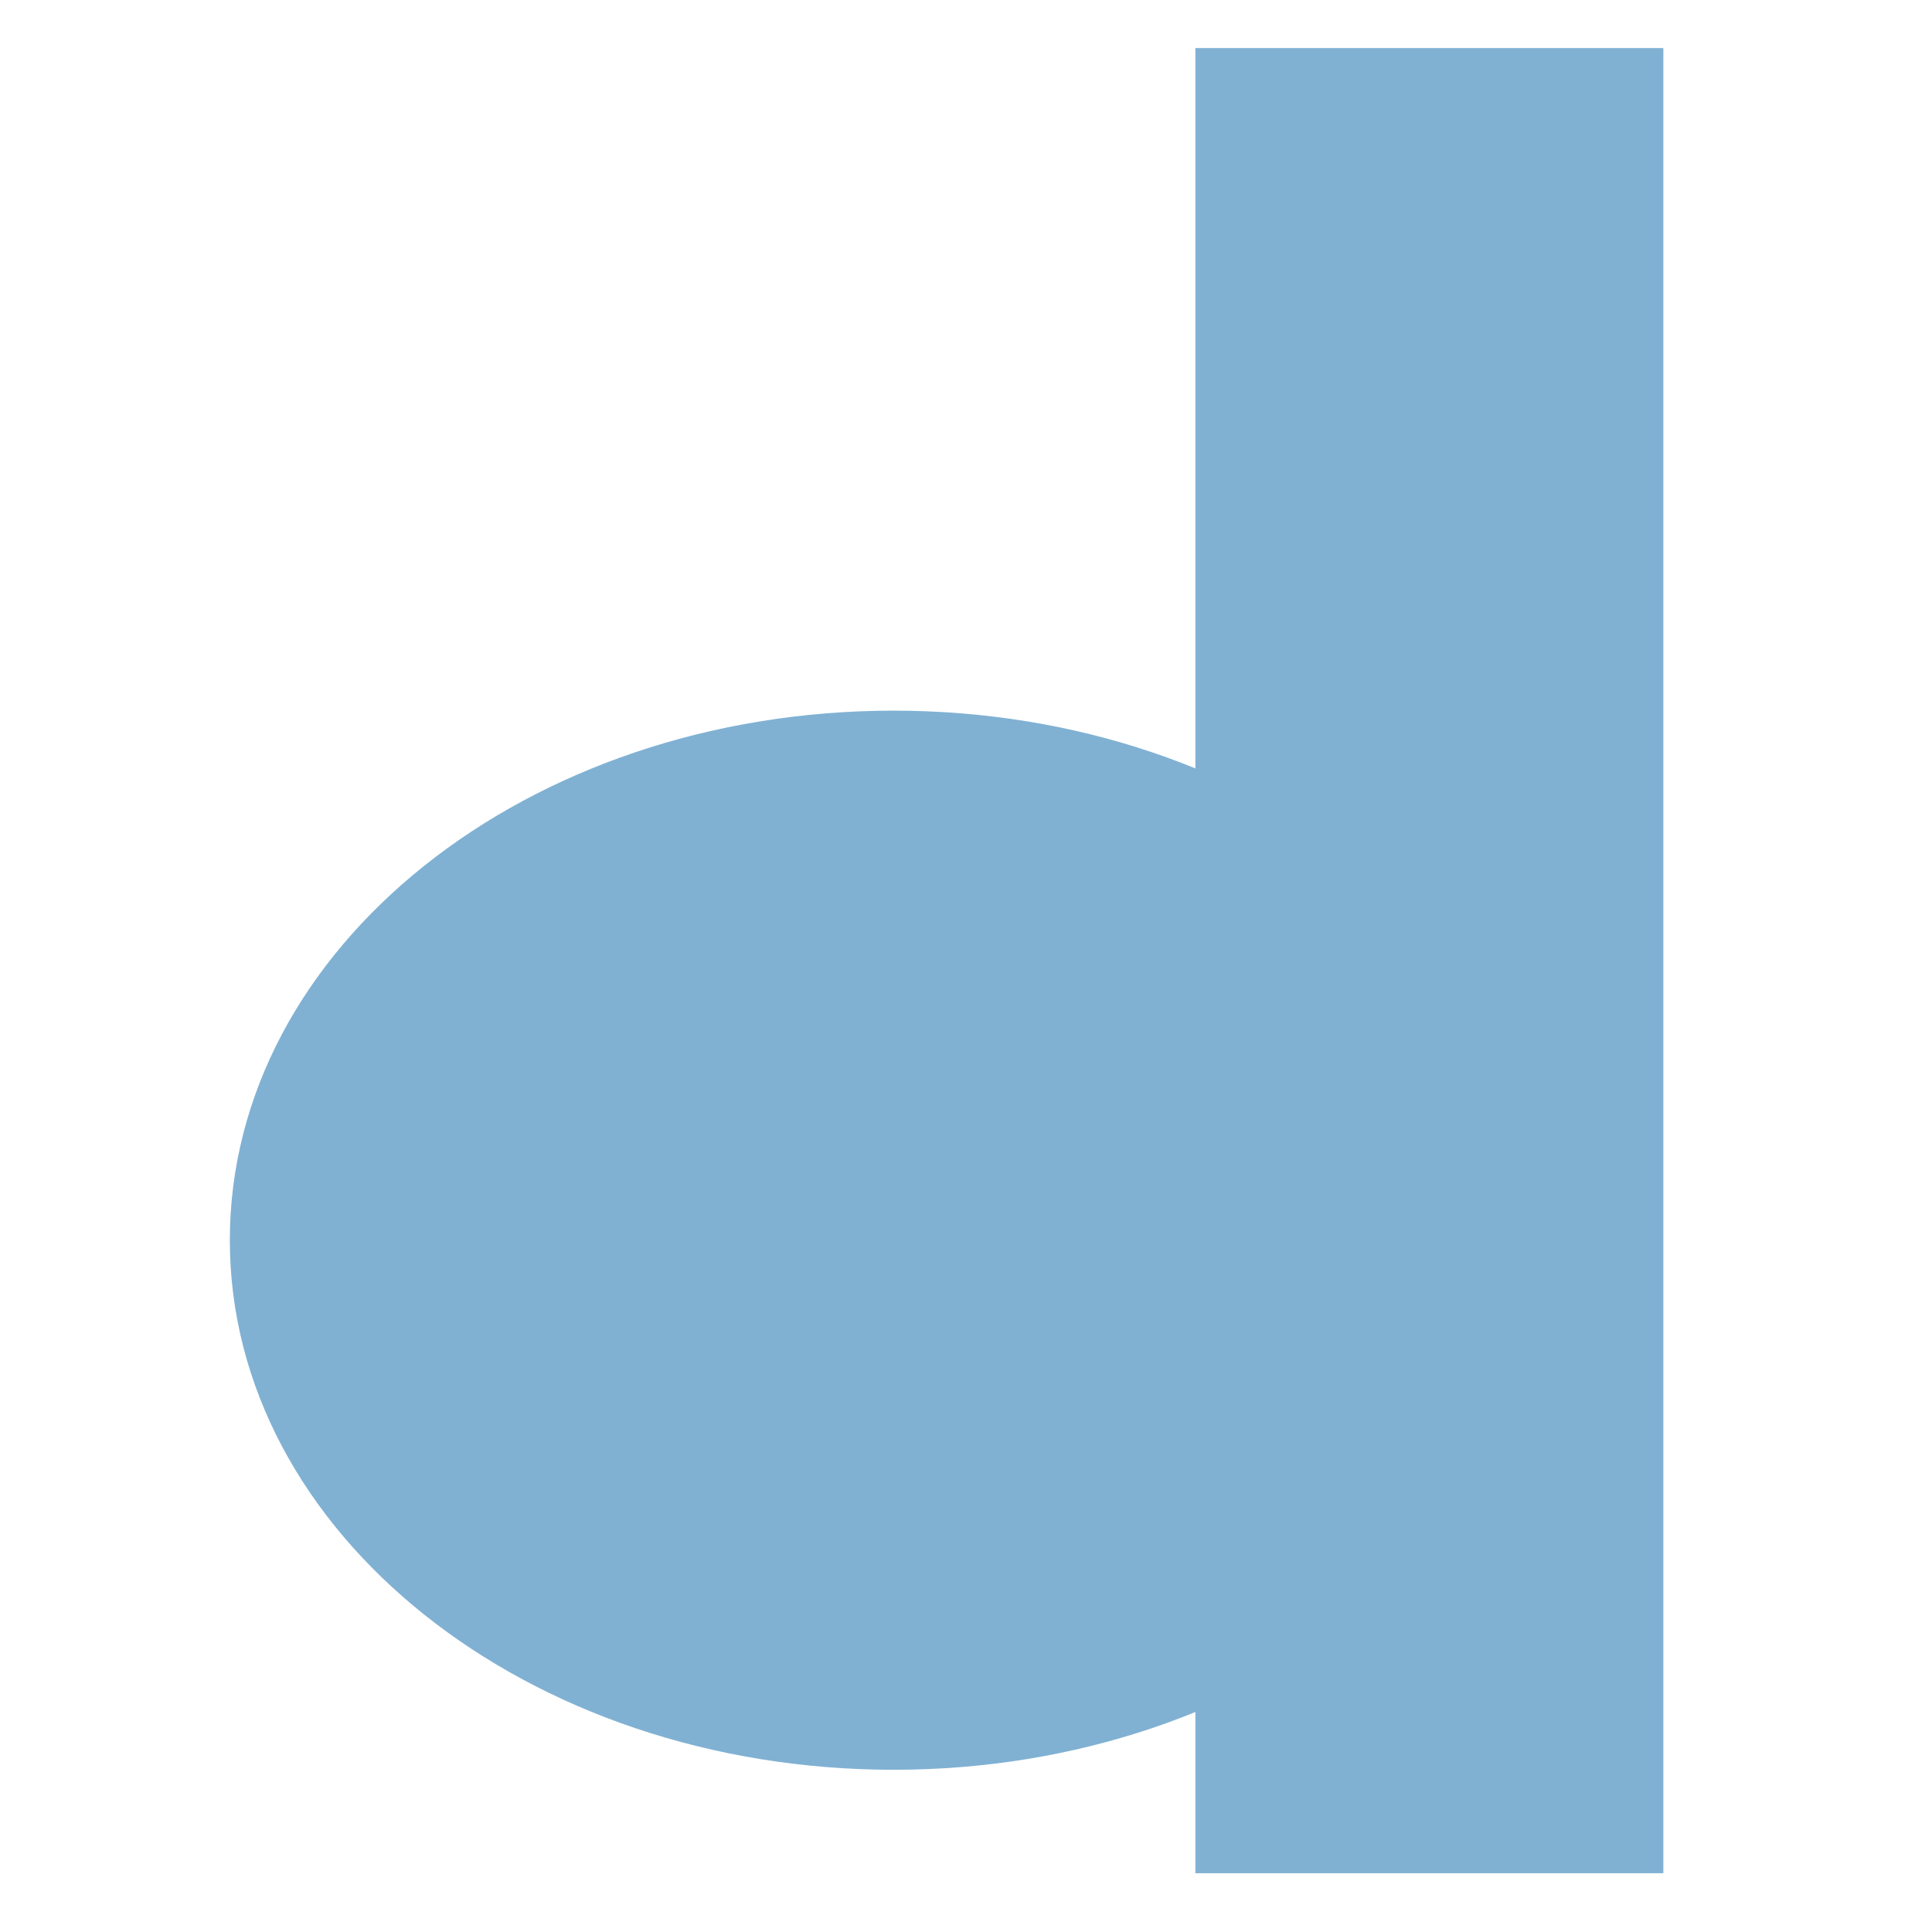
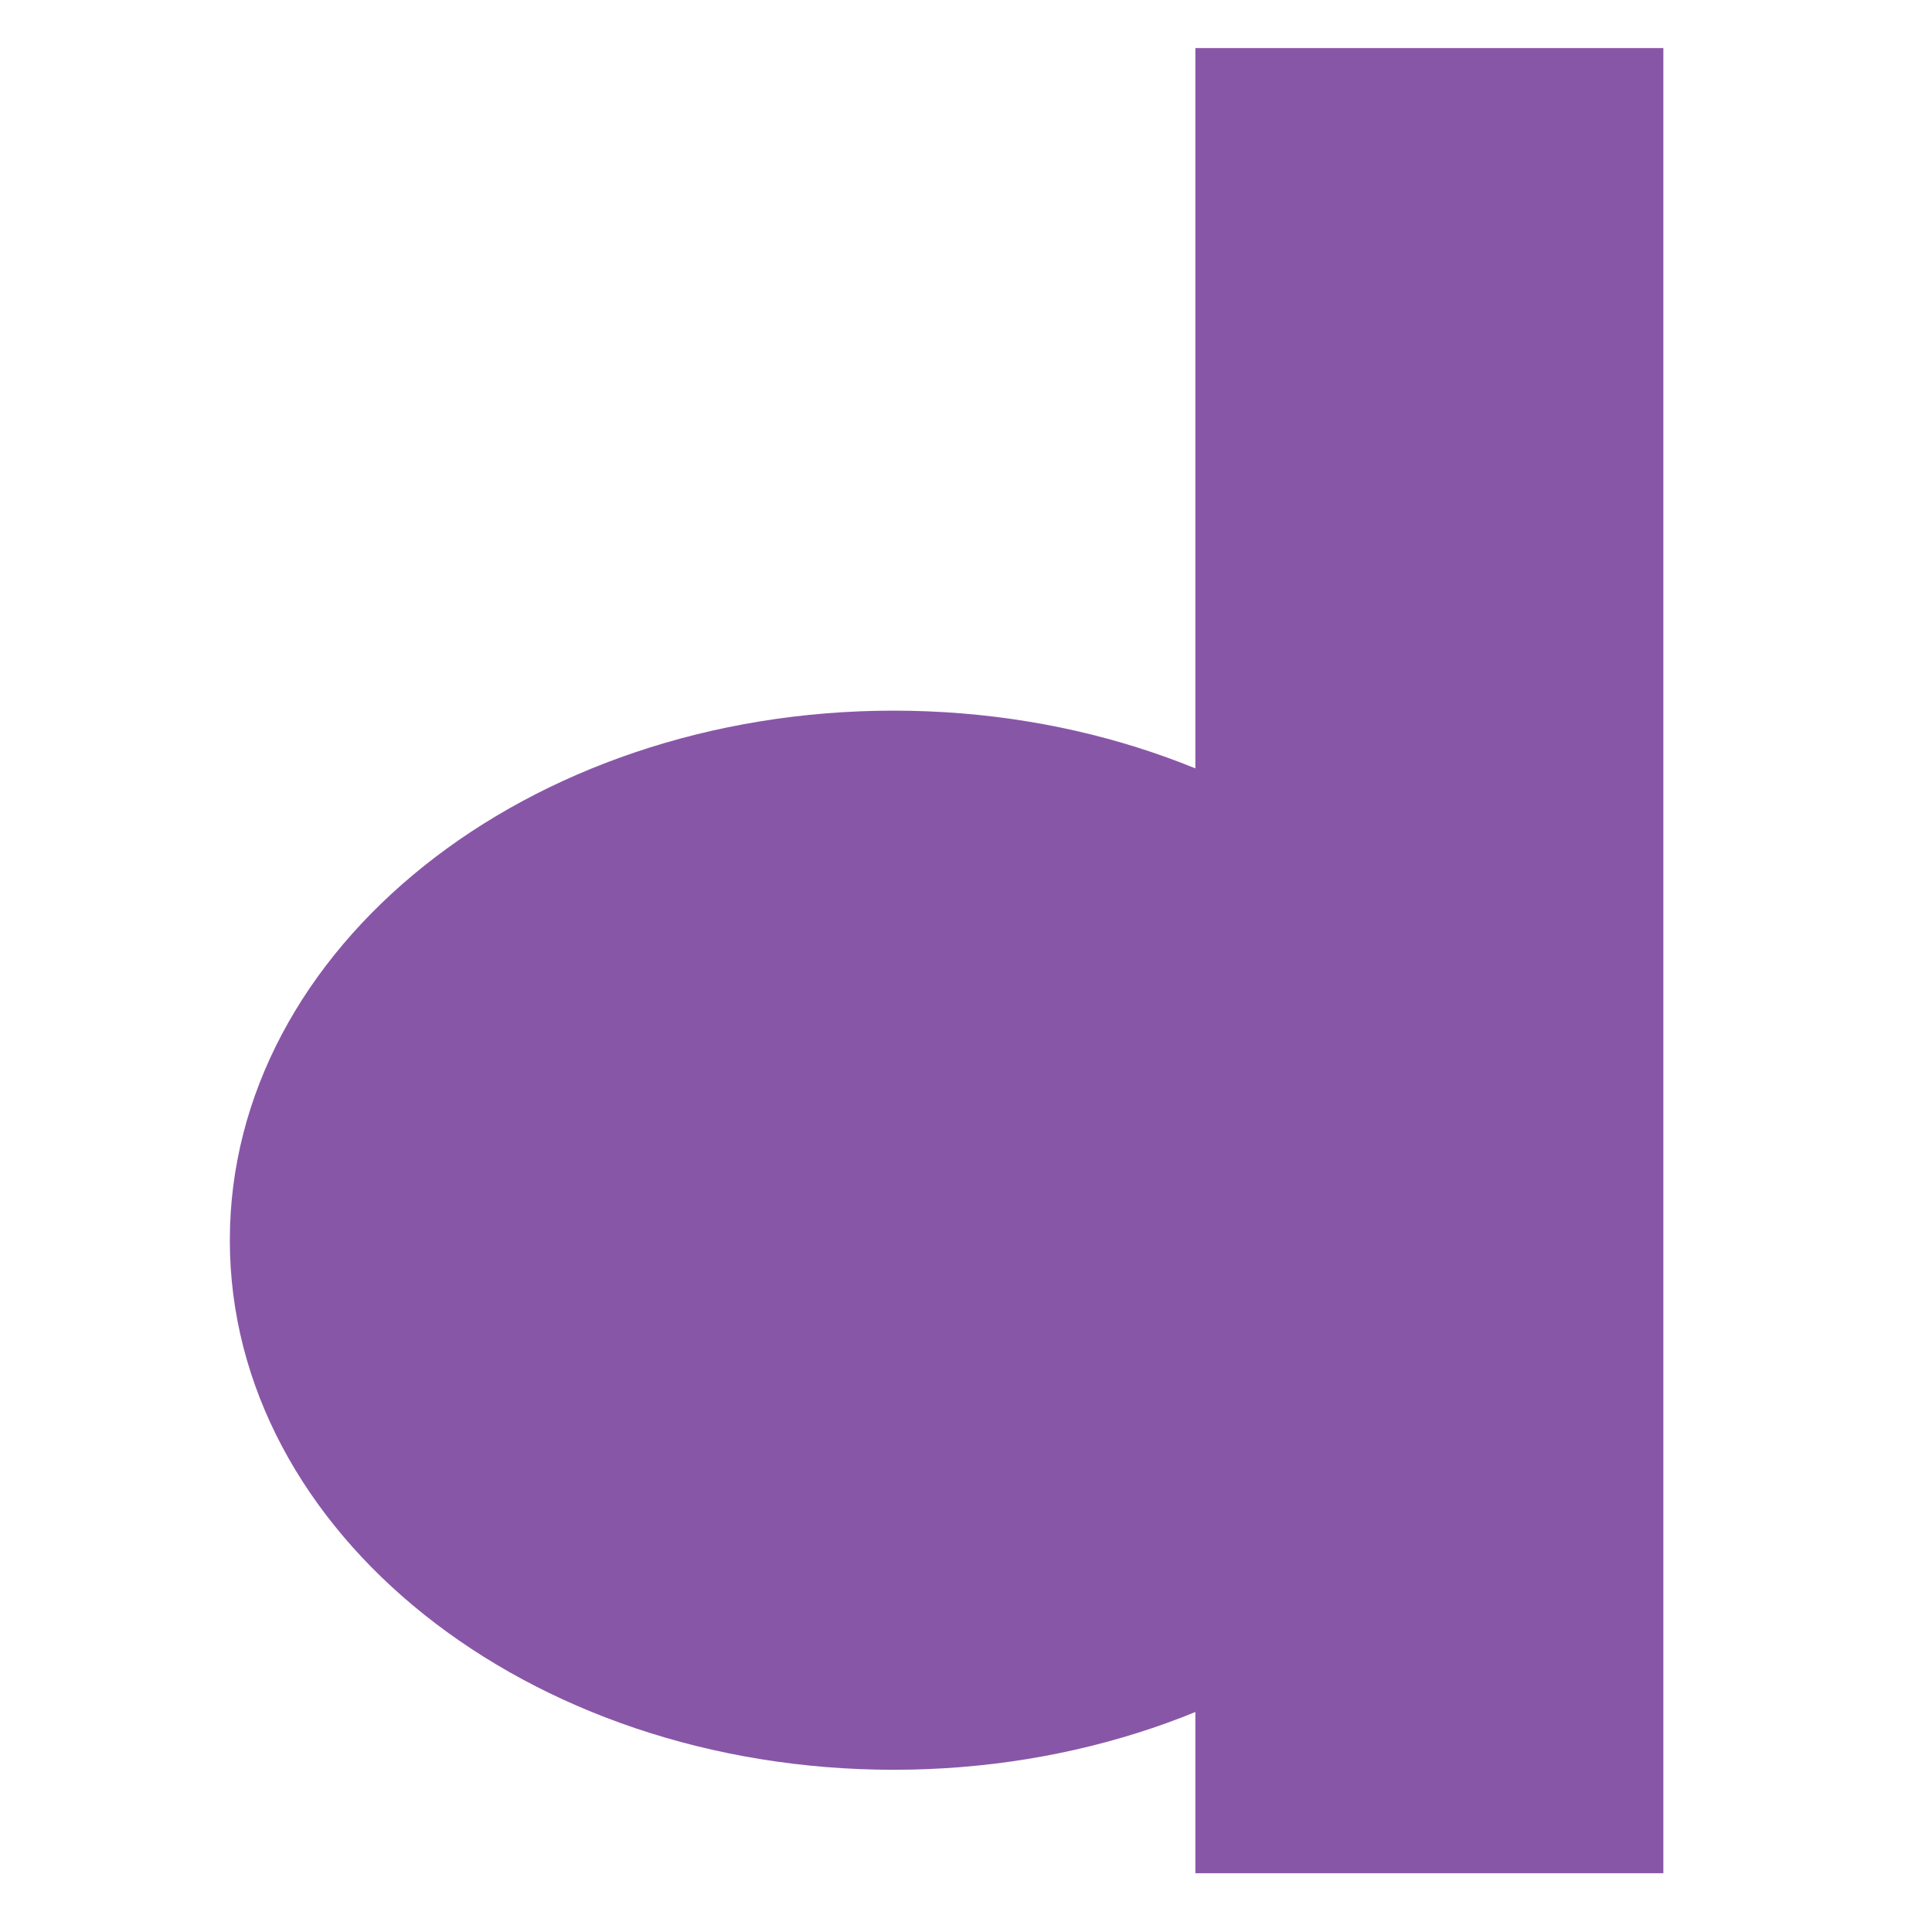
<svg xmlns="http://www.w3.org/2000/svg" viewBox="0 0 500 500">
-   <rect x="309.36" y="12.441" width="121.115" height="472.347" style="fill: rgb(128, 177, 211);" />
-   <ellipse style="fill: rgb(128, 177, 211);" cx="231.272" cy="320.966" rx="171.791" ry="137.051" />
+   <rect x="309.36" y="12.441" width="121.115" height="472.347" style="fill: rgb(136,86,167);" />
+   <ellipse style="fill: rgb(136,86,167);" cx="231.272" cy="320.966" rx="171.791" ry="137.051" />
</svg>
